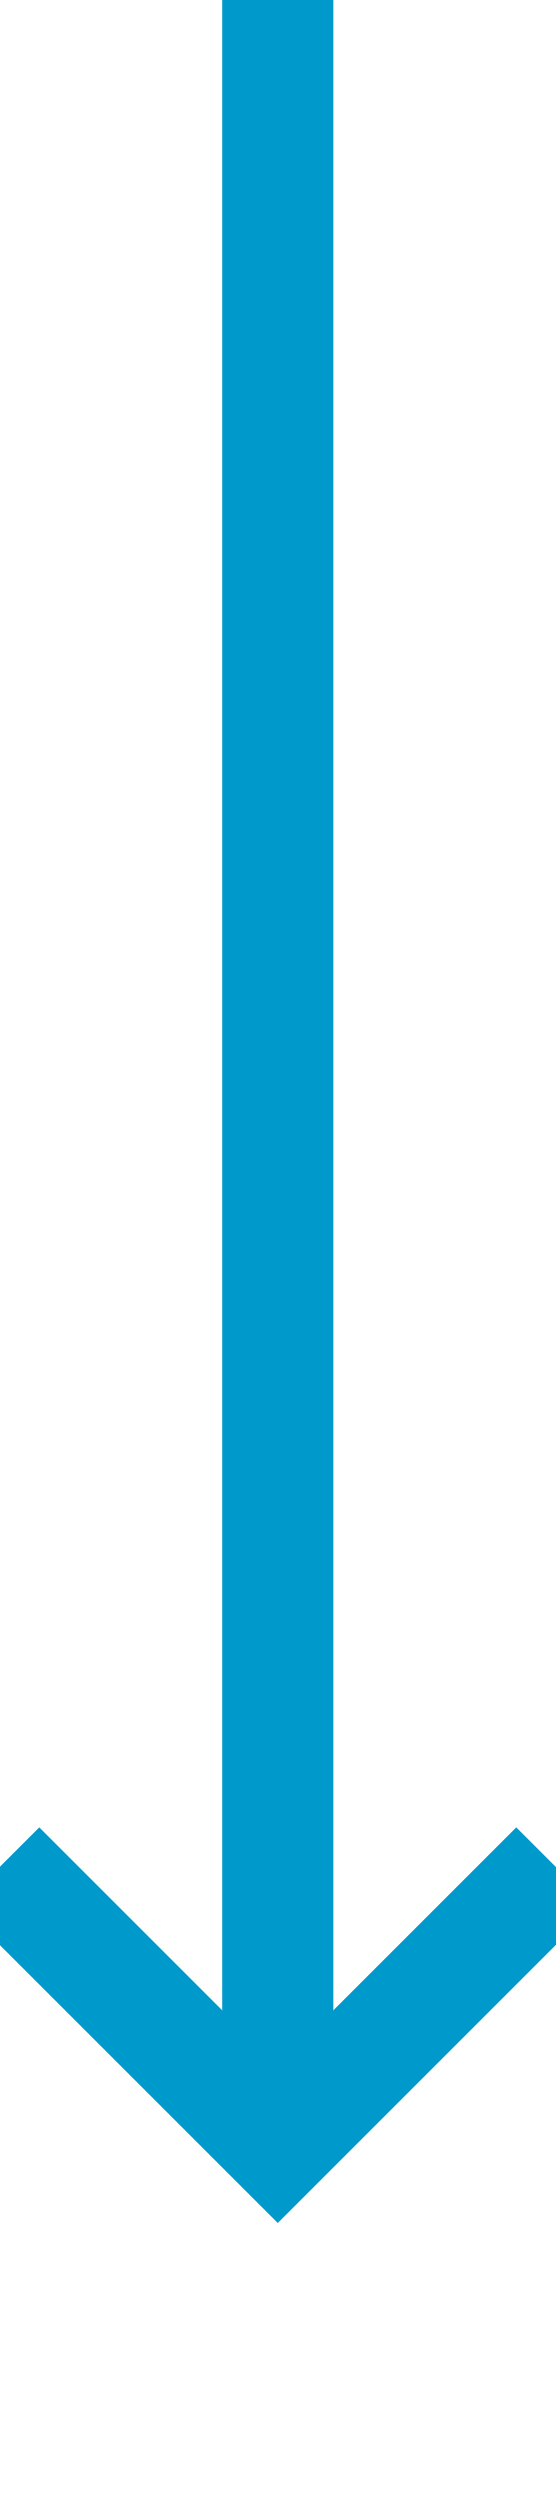
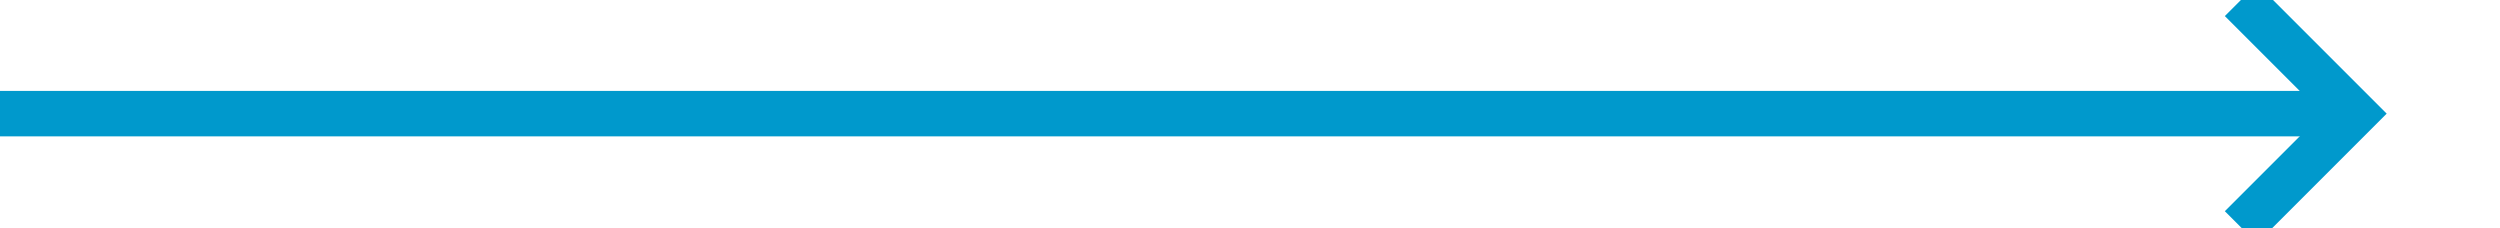
- <svg xmlns="http://www.w3.org/2000/svg" version="1.1" width="10px" height="45px" preserveAspectRatio="xMidYMin meet" viewBox="333 1288  8 45">
-   <path d="M 337 1288  L 337 1326  " stroke-width="2" stroke="#0099cc" fill="none" />
-   <path d="M 341.293 1320.893  L 337 1325.186  L 332.707 1320.893  L 331.293 1322.307  L 336.293 1327.307  L 337 1328.014  L 337.707 1327.307  L 342.707 1322.307  L 341.293 1320.893  Z " fill-rule="nonzero" fill="#0099cc" stroke="none" />
+ <svg xmlns="http://www.w3.org/2000/svg" version="1.1" width="110px" height="10px" preserveAspectRatio="xMinYMid meet" viewBox="100 1004  110 8">
+   <path d="M 100 1008  L 203 1008  " stroke-width="2" stroke="#0099cc" fill="none" />
+   <path d="M 197.893 1003.707  L 202.186 1008  L 197.893 1012.293  L 199.307 1013.707  L 204.307 1008.707  L 205.014 1008  L 204.307 1007.293  L 199.307 1002.293  L 197.893 1003.707  Z " fill-rule="nonzero" fill="#0099cc" stroke="none" />
</svg>
